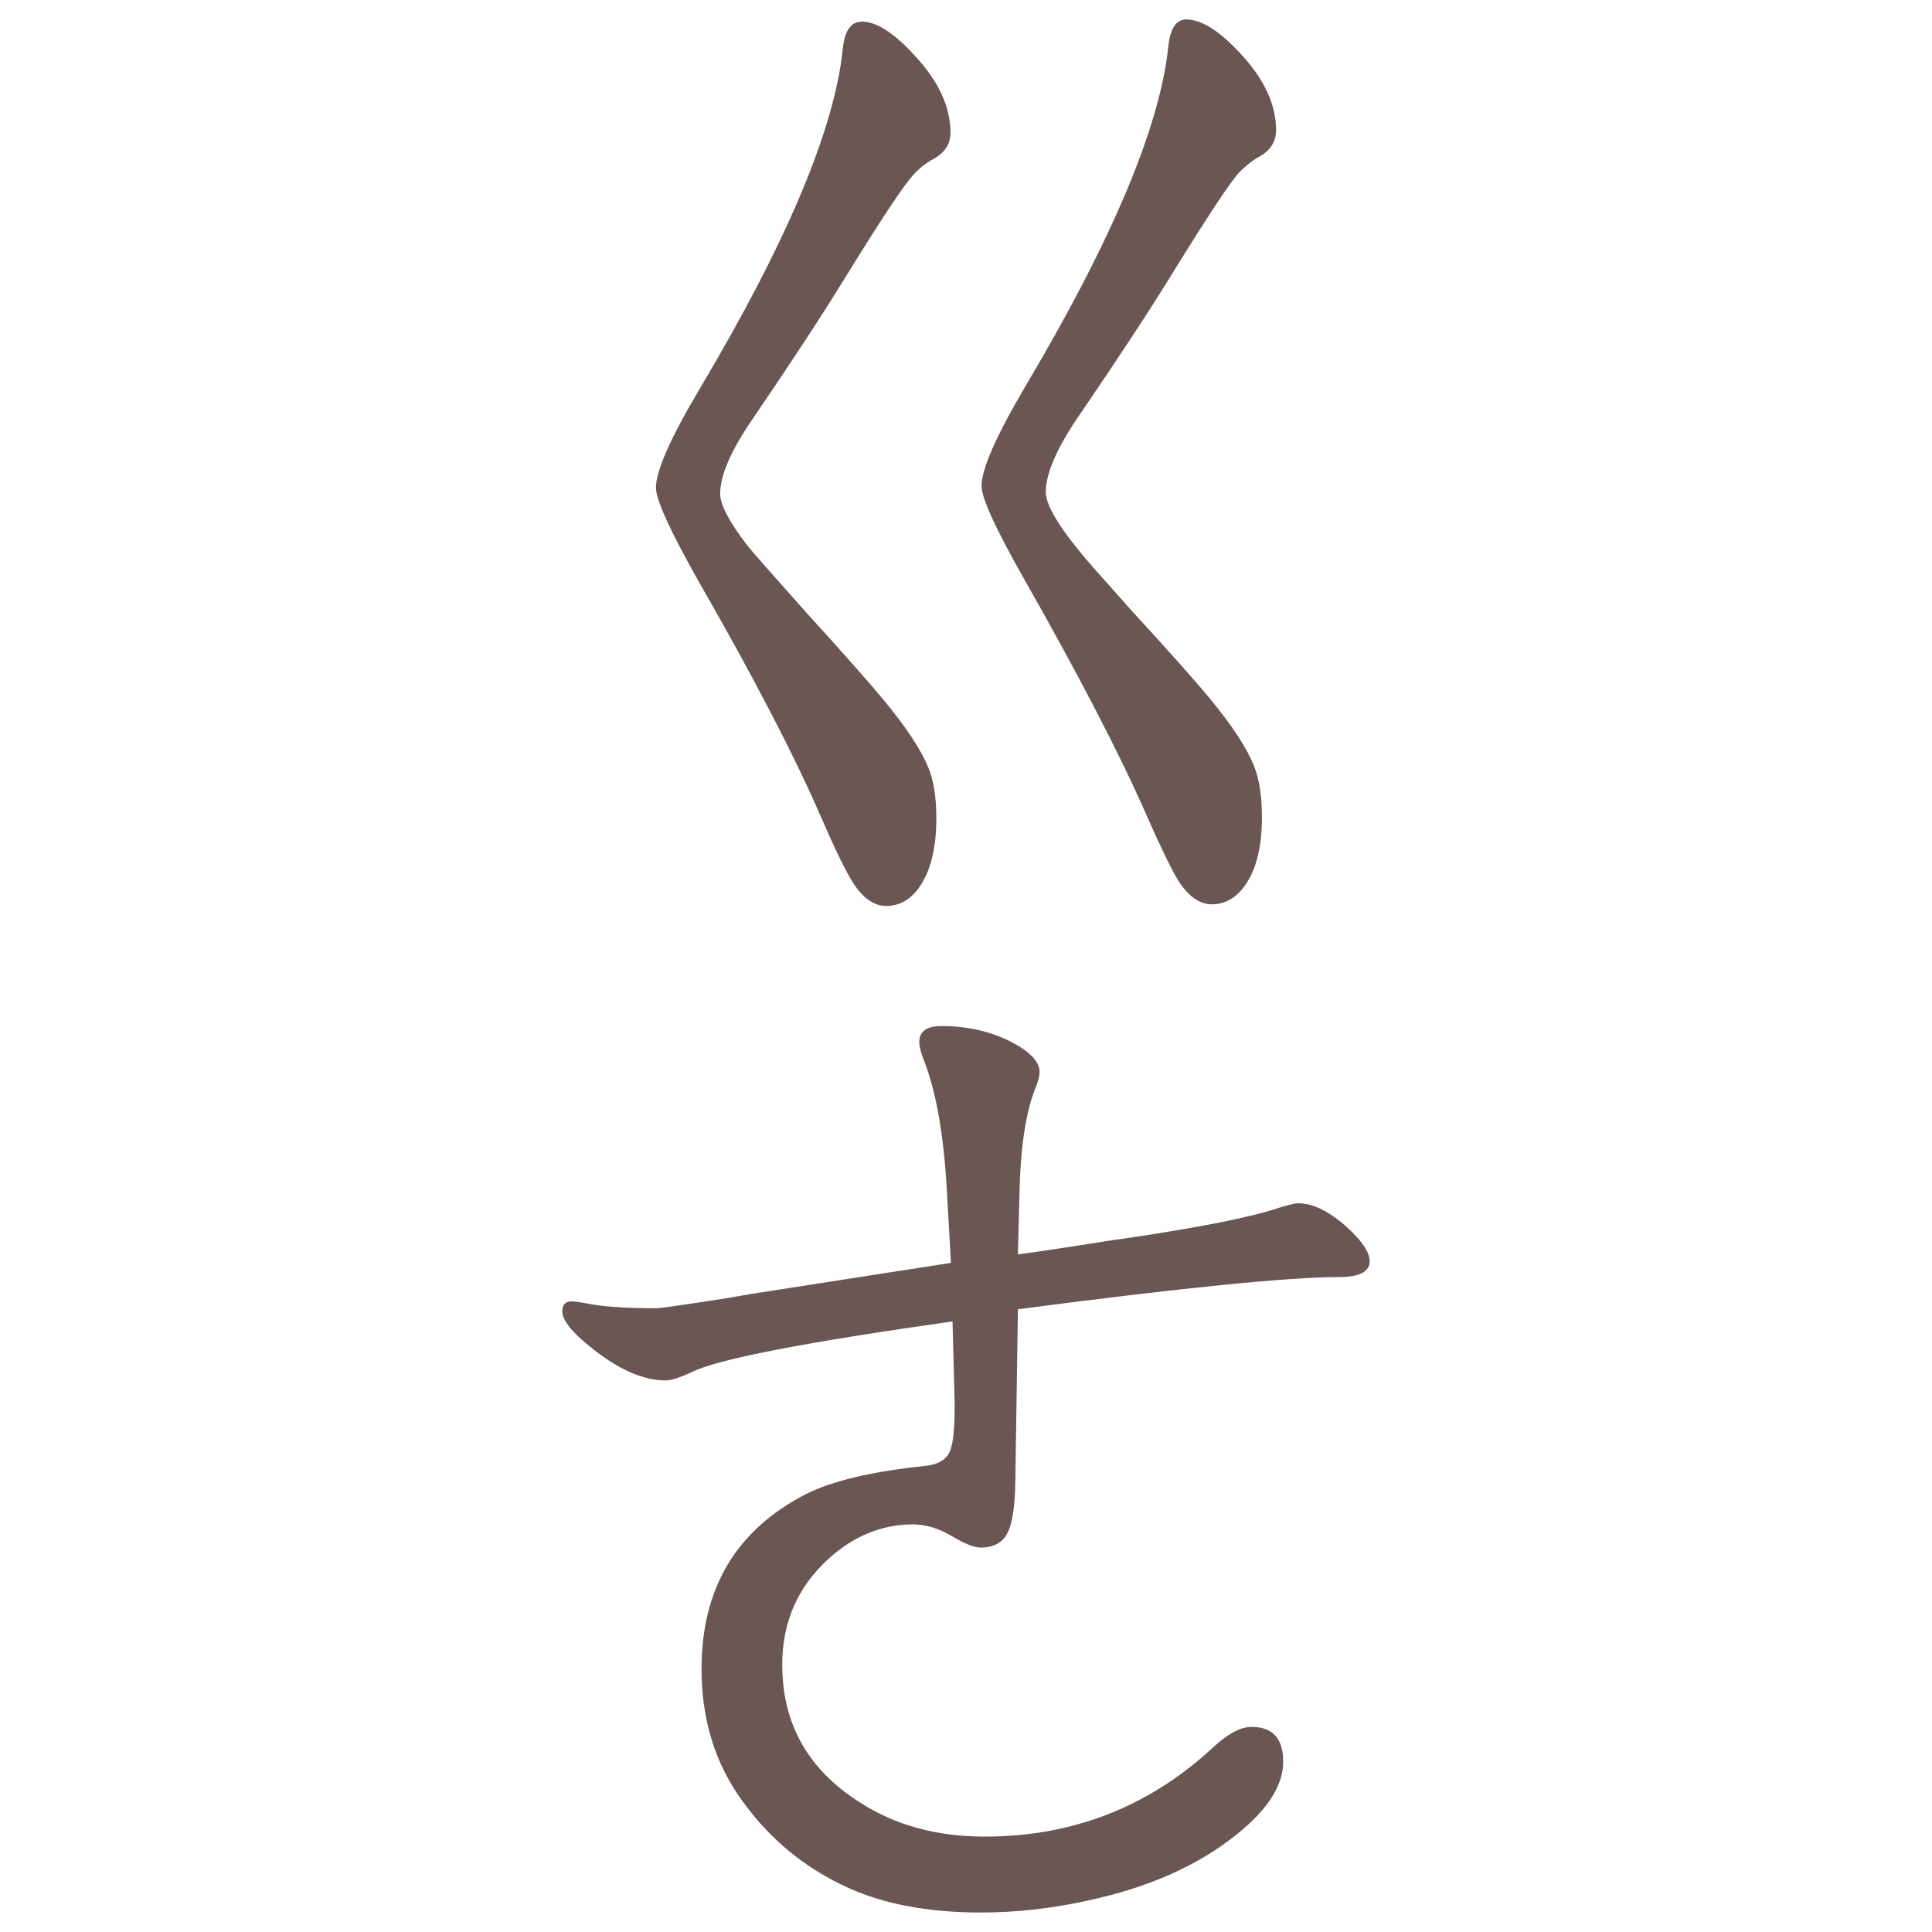
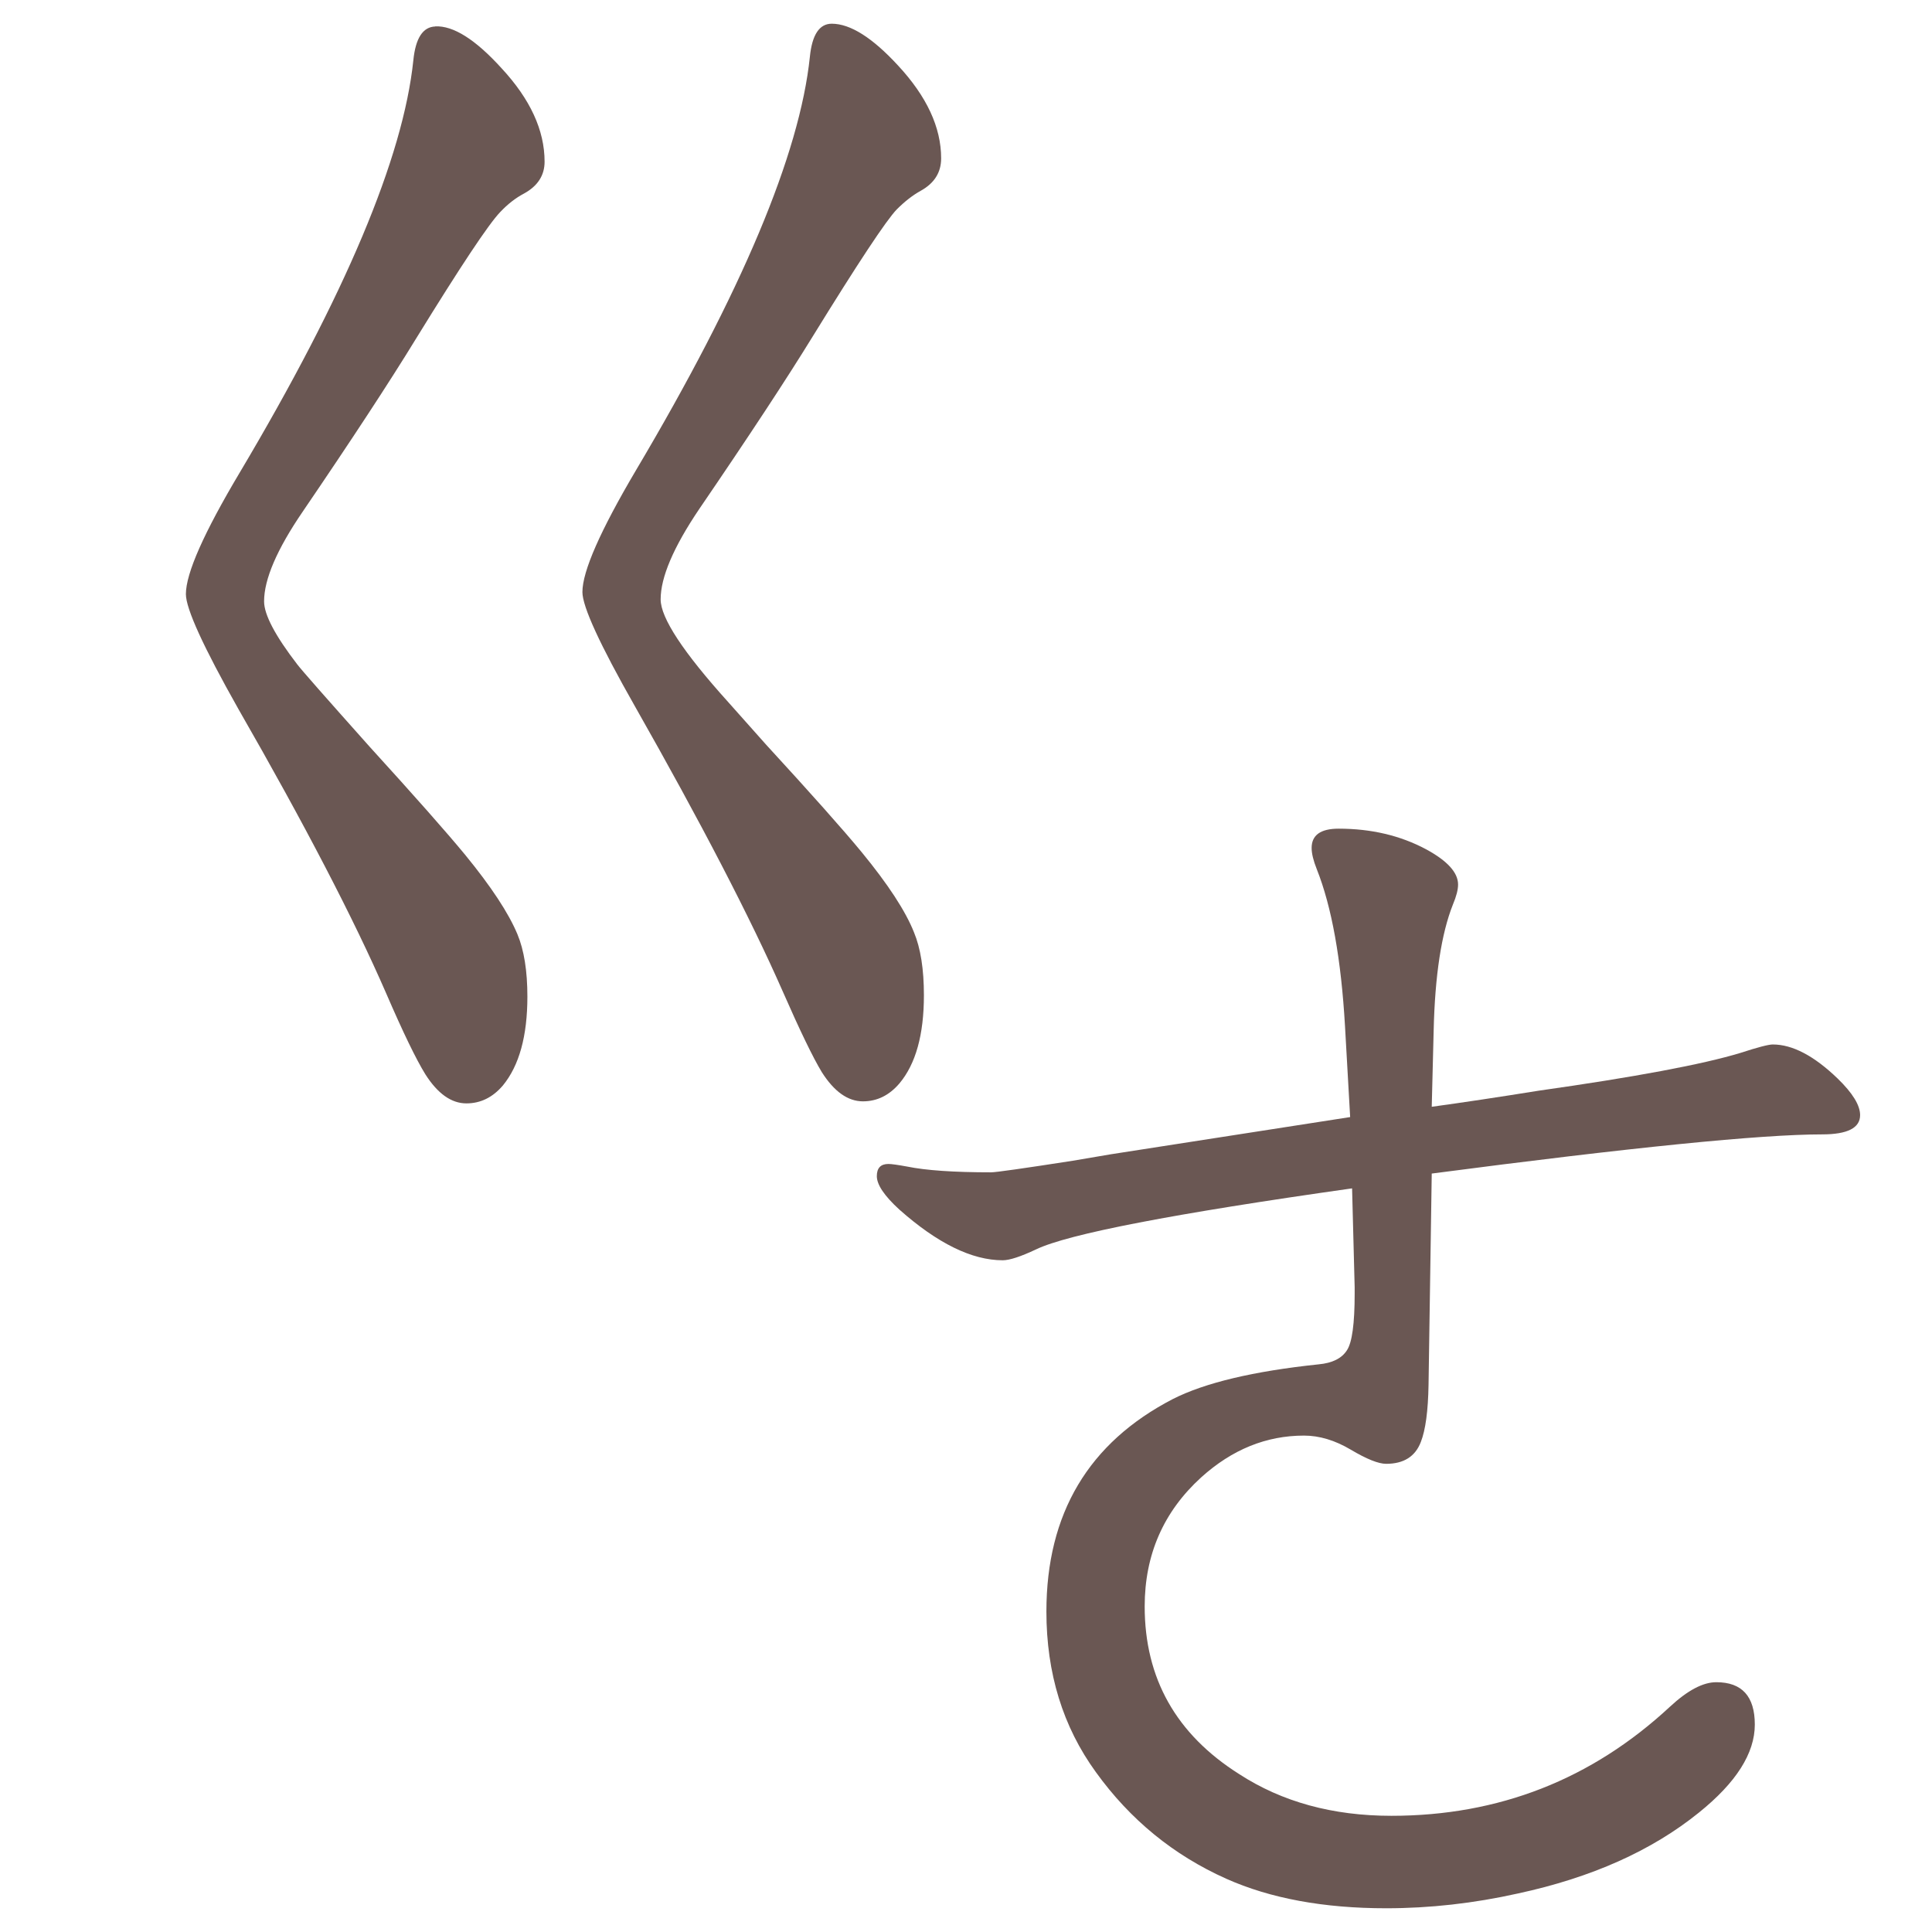
- <svg xmlns="http://www.w3.org/2000/svg" width="24mm" height="24mm" viewBox="0 0 24 24" version="1.1" id="svg3475">
-   <defs id="defs3469" />
-   <g id="layer1" transform="translate(-265.4345,-97.6131)">
-     <g id="g2168" transform="matrix(0.8210913,0,0,0.8210913,56.56867,32.00458)">
-       <rect style="fill:none;fill-opacity:0.6;stroke-width:0.083" id="rect233-5-7-5-3-8-6-0" width="29.229" height="29.229" x="254.376" y="79.904" />
-       <g id="g3751-9" transform="matrix(0.4789699,0,0,0.4789699,257.6402,42.25312)">
+ <svg xmlns="http://www.w3.org/2000/svg" width="24mm" height="24mm" viewBox="0 0 24 24" version="1.1" id="svg5468">
+   <defs id="defs5462" />
+   <g id="layer1" transform="translate(-300.2083,-210.25)">
+     <g id="g5444" transform="translate(43.21773,127.7313)">
+       <rect style="fill:none;fill-opacity:0.6;stroke-width:0.068" id="rect233-5-7-5-3-8-6-0" width="24" height="24" x="256.991" y="82.519" />
+       <g id="g3751-9" transform="matrix(0.47897,0,0,0.4789699,252.6402,44.86781)">
        <rect style="fill:none;fill-opacity:0.6;stroke-width:0.083" id="rect233-0-2" width="29.229" height="29.229" x="9.083" y="78.608" />
        <path d="m 20.369,79.292 q 0.705,-0.034 1.72,1.084 1.118,1.204 1.118,2.425 0,0.533 -0.533,0.826 -0.327,0.172 -0.619,0.482 -0.447,0.464 -2.184,3.285 -1.032,1.686 -2.941,4.489 -0.998,1.462 -0.998,2.322 0,0.516 0.86,1.634 0.155,0.206 1.875,2.133 1.754,1.926 2.477,2.803 1.015,1.238 1.359,2.064 0.258,0.619 0.258,1.617 0,1.531 -0.636,2.305 -0.396,0.464 -0.946,0.464 -0.585,0 -1.066,-0.757 -0.361,-0.585 -1.015,-2.098 -1.256,-2.889 -3.835,-7.378 -1.359,-2.408 -1.359,-2.975 0,-0.808 1.393,-3.147 4.111,-6.914 4.506,-10.698 0.086,-0.86 0.568,-0.877 z m 10.285,-0.069 q 0.722,0 1.72,1.084 1.118,1.204 1.118,2.408 0,0.55 -0.533,0.843 -0.31,0.172 -0.619,0.482 -0.413,0.43 -2.184,3.302 -1.015,1.651 -2.941,4.472 -0.998,1.479 -0.998,2.339 0,0.722 1.754,2.666 l 0.98,1.101 q 1.754,1.909 2.477,2.786 1.032,1.256 1.359,2.081 0.258,0.619 0.258,1.634 0,1.531 -0.636,2.287 -0.396,0.464 -0.946,0.464 -0.585,0 -1.066,-0.757 -0.344,-0.568 -1.015,-2.098 -1.256,-2.855 -3.835,-7.396 -1.359,-2.391 -1.359,-2.958 0,-0.808 1.393,-3.165 4.111,-6.931 4.506,-10.715 0.086,-0.86 0.568,-0.86 z" style="font-weight:bold;font-size:11.289px;line-height:1.25;font-family:MOESongUN;-inkscape-font-specification:'MOESongUN Bold';letter-spacing:0px;word-spacing:0px;fill:#6a5753;fill-opacity:1;stroke-width:0.826" id="path570-9-2" />
      </g>
-       <g id="g4671-8" transform="matrix(0.4789699,0,0,0.4789699,218.5696,-32.38428)">
+       <g id="g4671-8" transform="matrix(0.47897,0,0,0.4789699,223.5695,-34.99898)">
        <rect style="fill:none;fill-opacity:0.6;stroke-width:0.083" id="rect233-3-6-7-9" width="29.229" height="29.229" x="90.655" y="266.233" />
        <path d="m 106.91,274.06 q 1.216,-0.167 2.765,-0.416 3.764,-0.533 5.247,-0.983 0.666,-0.217 0.833,-0.217 0.766,0 1.682,0.883 0.583,0.566 0.583,0.949 0,0.5 -0.983,0.5 -2.382,0 -10.127,1.016 l -0.083,5.48 q -0.017,1.016 -0.2,1.482 -0.217,0.566 -0.899,0.566 -0.3,0 -0.916,-0.366 -0.616,-0.366 -1.216,-0.366 -1.466,0 -2.665,1.083 -1.466,1.333 -1.466,3.348 0,2.798 2.449,4.347 1.666,1.083 3.948,1.083 4.181,0 7.229,-2.832 0.683,-0.633 1.199,-0.633 0.999,0 0.999,1.099 0,1.116 -1.449,2.282 -1.832,1.482 -4.697,2.099 -1.716,0.383 -3.415,0.383 -2.432,0 -4.148,-0.766 -2.049,-0.916 -3.381,-2.765 -1.283,-1.766 -1.283,-4.164 0,-3.814 3.281,-5.513 1.249,-0.633 3.781,-0.899 0.533,-0.05 0.733,-0.366 0.2,-0.3 0.2,-1.466 v -0.167 l -0.067,-2.565 q -6.946,0.983 -8.195,1.582 -0.6,0.283 -0.866,0.283 -1.199,0 -2.682,-1.316 -0.583,-0.533 -0.583,-0.866 0,-0.316 0.3,-0.316 0.117,0 0.483,0.067 0.733,0.15 2.182,0.15 0.183,0 2.115,-0.3 l 0.983,-0.167 6.213,-0.966 -0.133,-2.349 q -0.15,-2.615 -0.733,-4.081 -0.133,-0.333 -0.133,-0.55 0,-0.5 0.7,-0.5 1.266,0 2.265,0.533 0.833,0.45 0.833,0.916 0,0.2 -0.133,0.516 -0.45,1.133 -0.5,3.265 z" style="font-weight:bold;font-size:11.289px;line-height:1.25;font-family:MOESongUN;-inkscape-font-specification:'MOESongUN Bold';letter-spacing:0px;word-spacing:0px;fill:#6a5753;fill-opacity:1;stroke-width:0.8" id="path606-6-7" />
      </g>
    </g>
  </g>
</svg>
